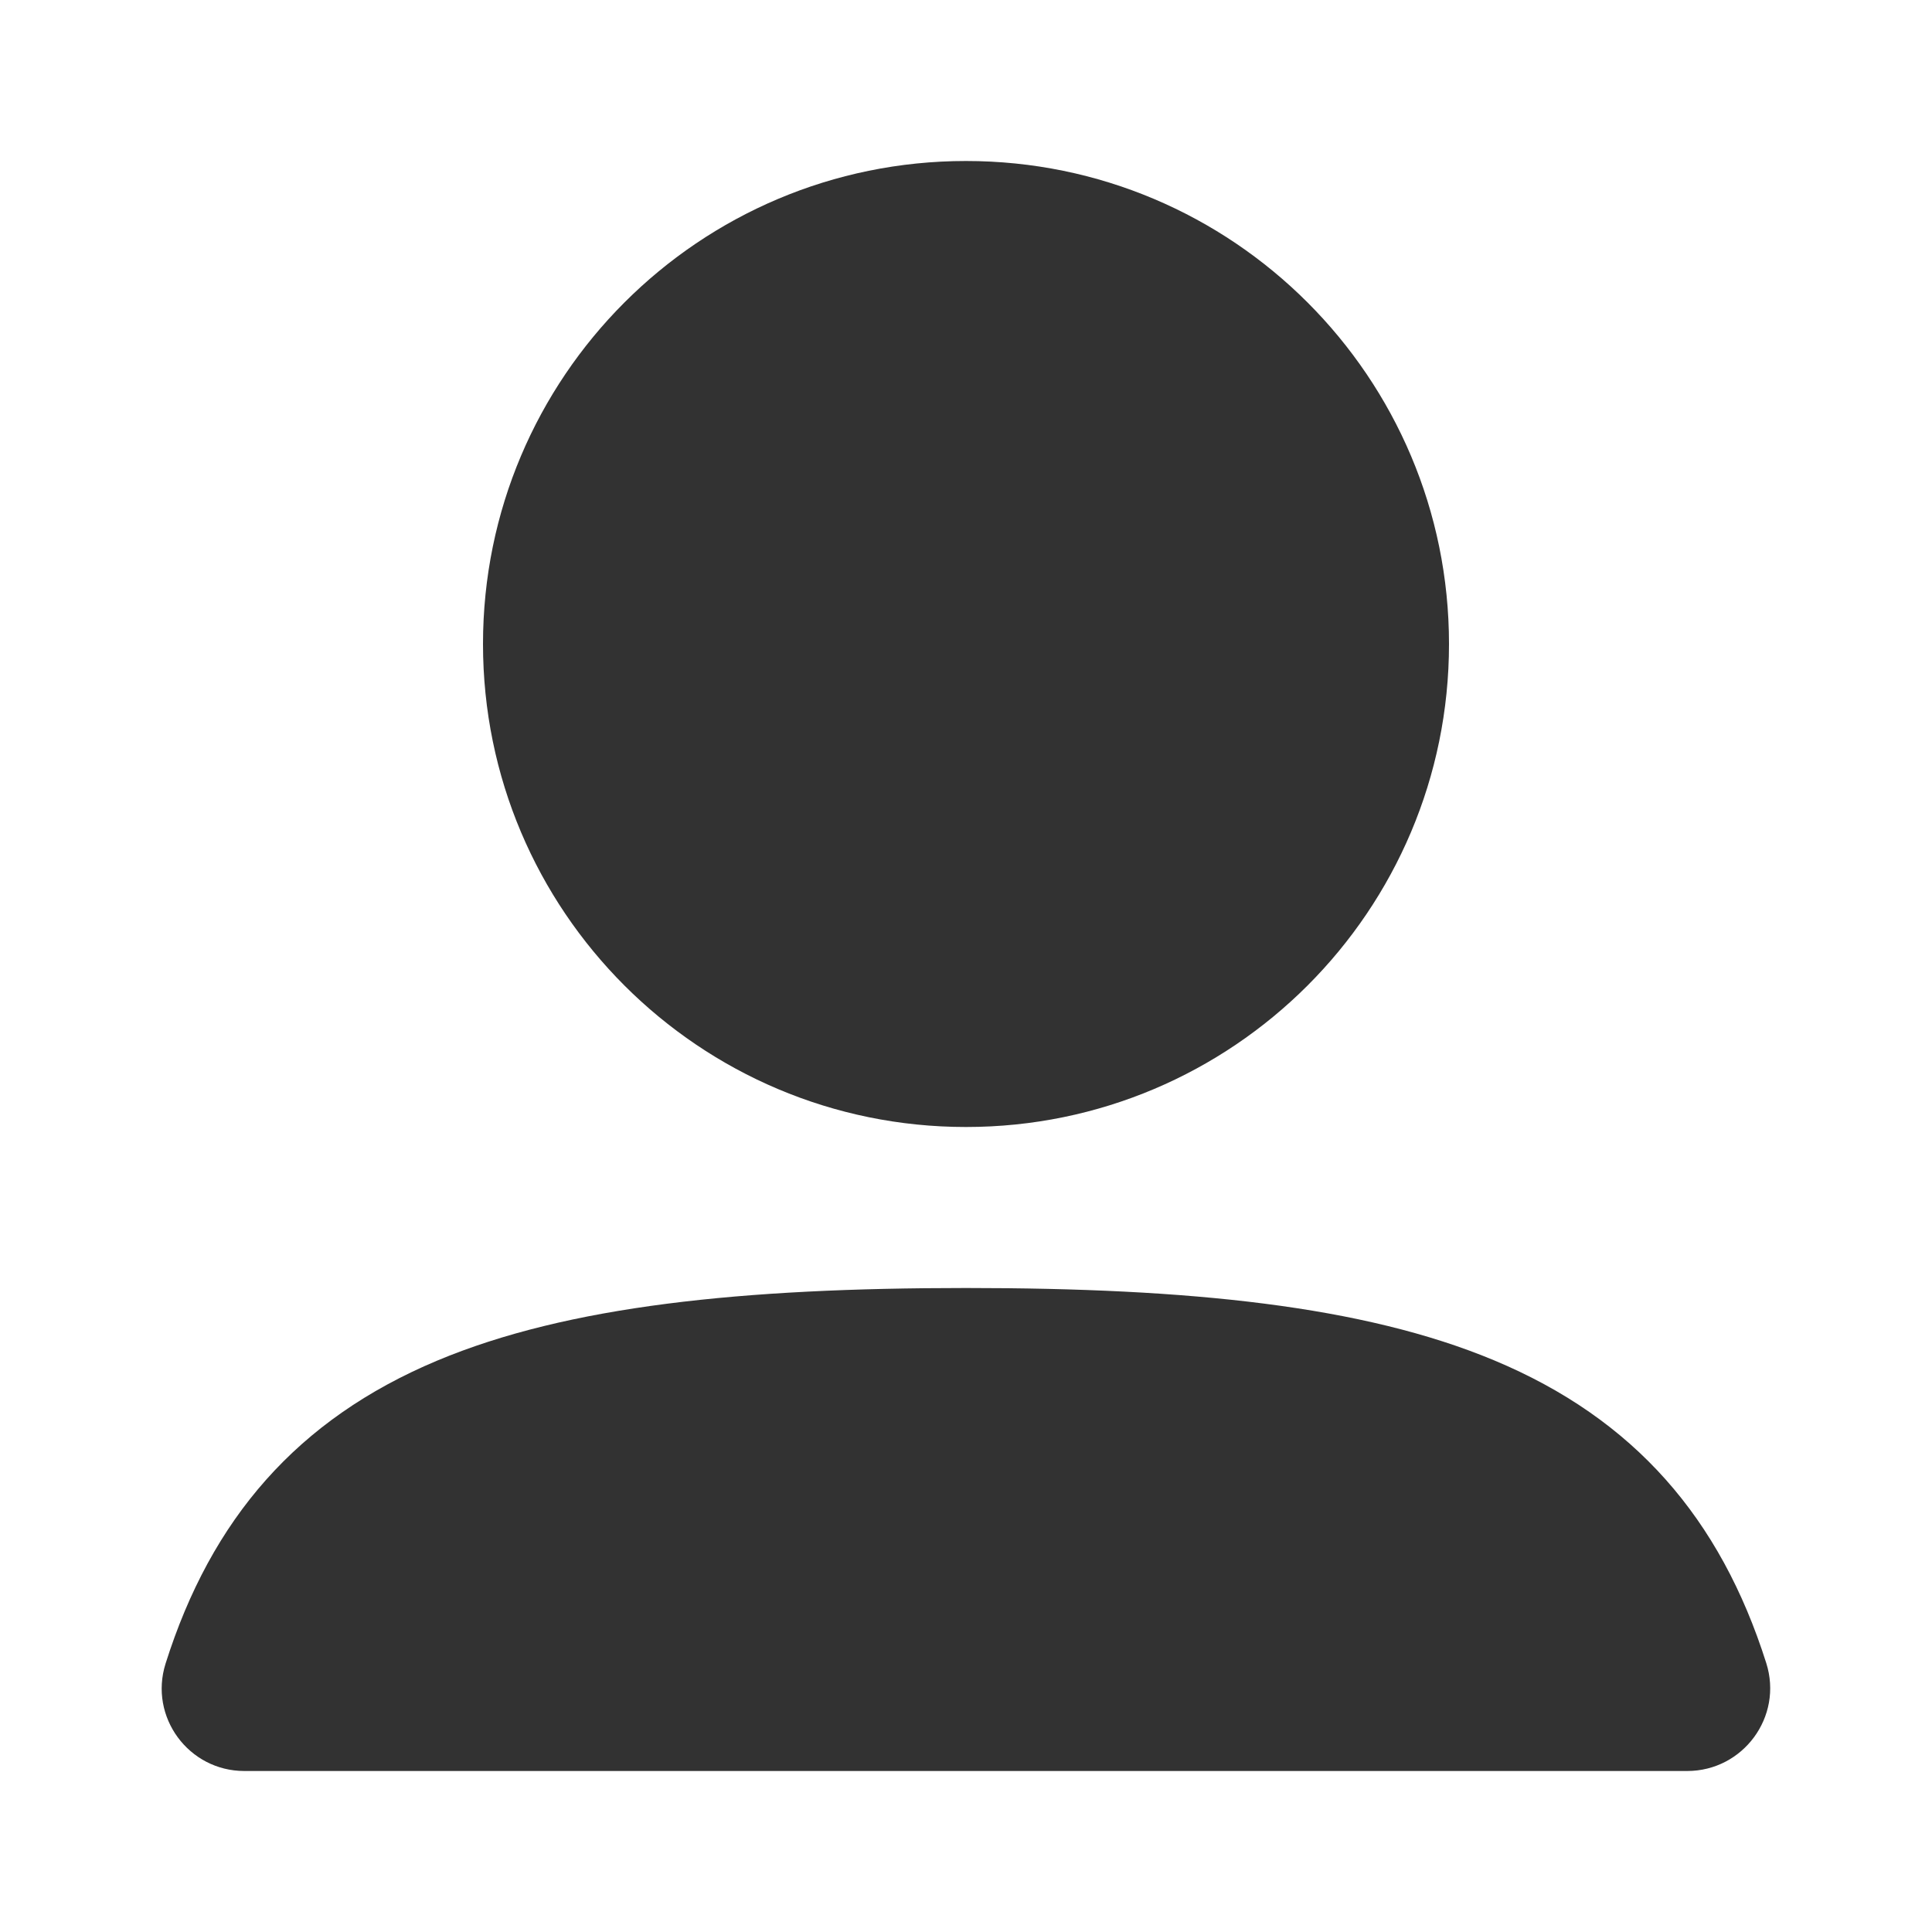
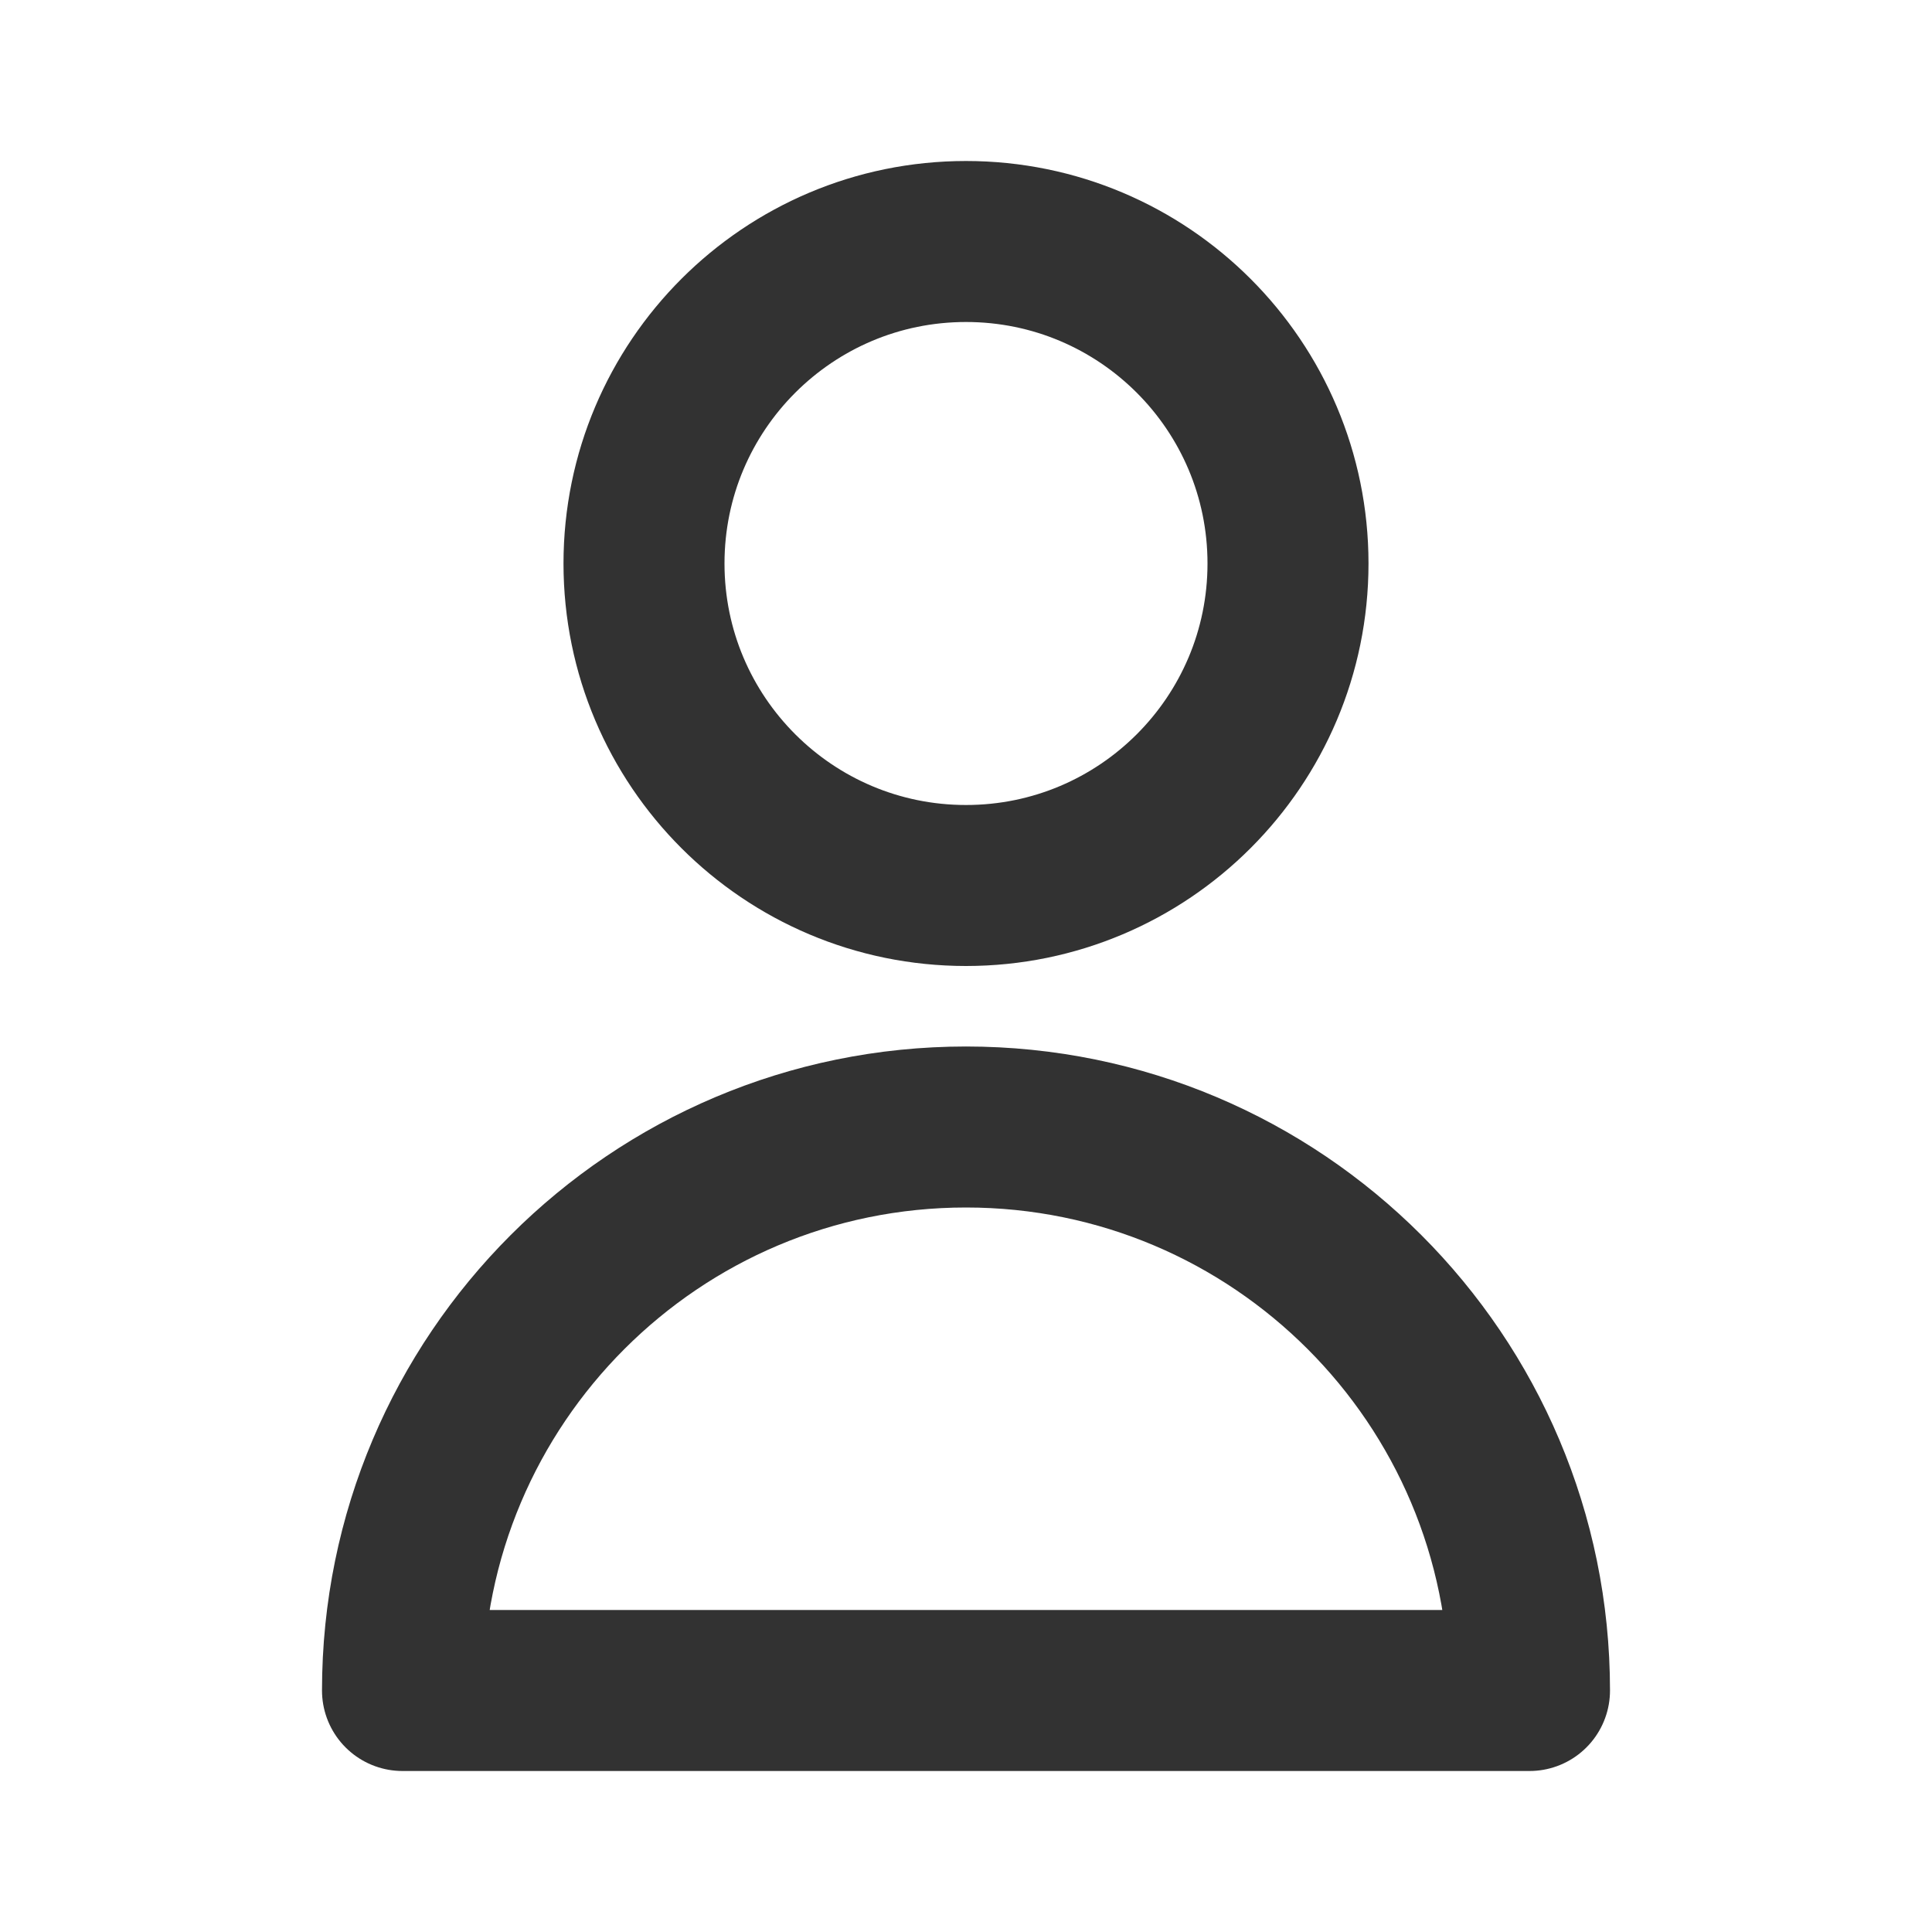
- <svg xmlns="http://www.w3.org/2000/svg" width="800px" height="800px" viewBox="0 0 24 24" fill="none">
-   <path fill-rule="evenodd" clip-rule="evenodd" d="M6 8C6 4.686 8.686 2 12 2C15.314 2 18 4.686 18 8C18 11.314 15.314 14 12 14C8.686 14 6 11.314 6 8Z" fill="#323232" />
-   <path fill-rule="evenodd" clip-rule="evenodd" d="M5.431 16.902C7.056 16.221 9.223 16 12 16C14.771 16 16.935 16.22 18.559 16.898C20.301 17.625 21.371 18.861 21.941 20.659C22.153 21.327 21.652 22 20.959 22H3.035C2.345 22 1.847 21.33 2.057 20.665C2.625 18.868 3.691 17.632 5.431 16.902Z" fill="#323232" />
+ <svg xmlns="http://www.w3.org/2000/svg" fill="none" viewBox="0 0 24 24">
+   <g stroke="#323232" stroke-linecap="round" stroke-linejoin="round" stroke-width="2">
+     <path d="M16 7a4 4 0 1 1-8 0 4 4 0 0 1 8 0ZM12 14a7 7 0 0 0-7 7h14a7 7 0 0 0-7-7Z" />
+   </g>
</svg>
